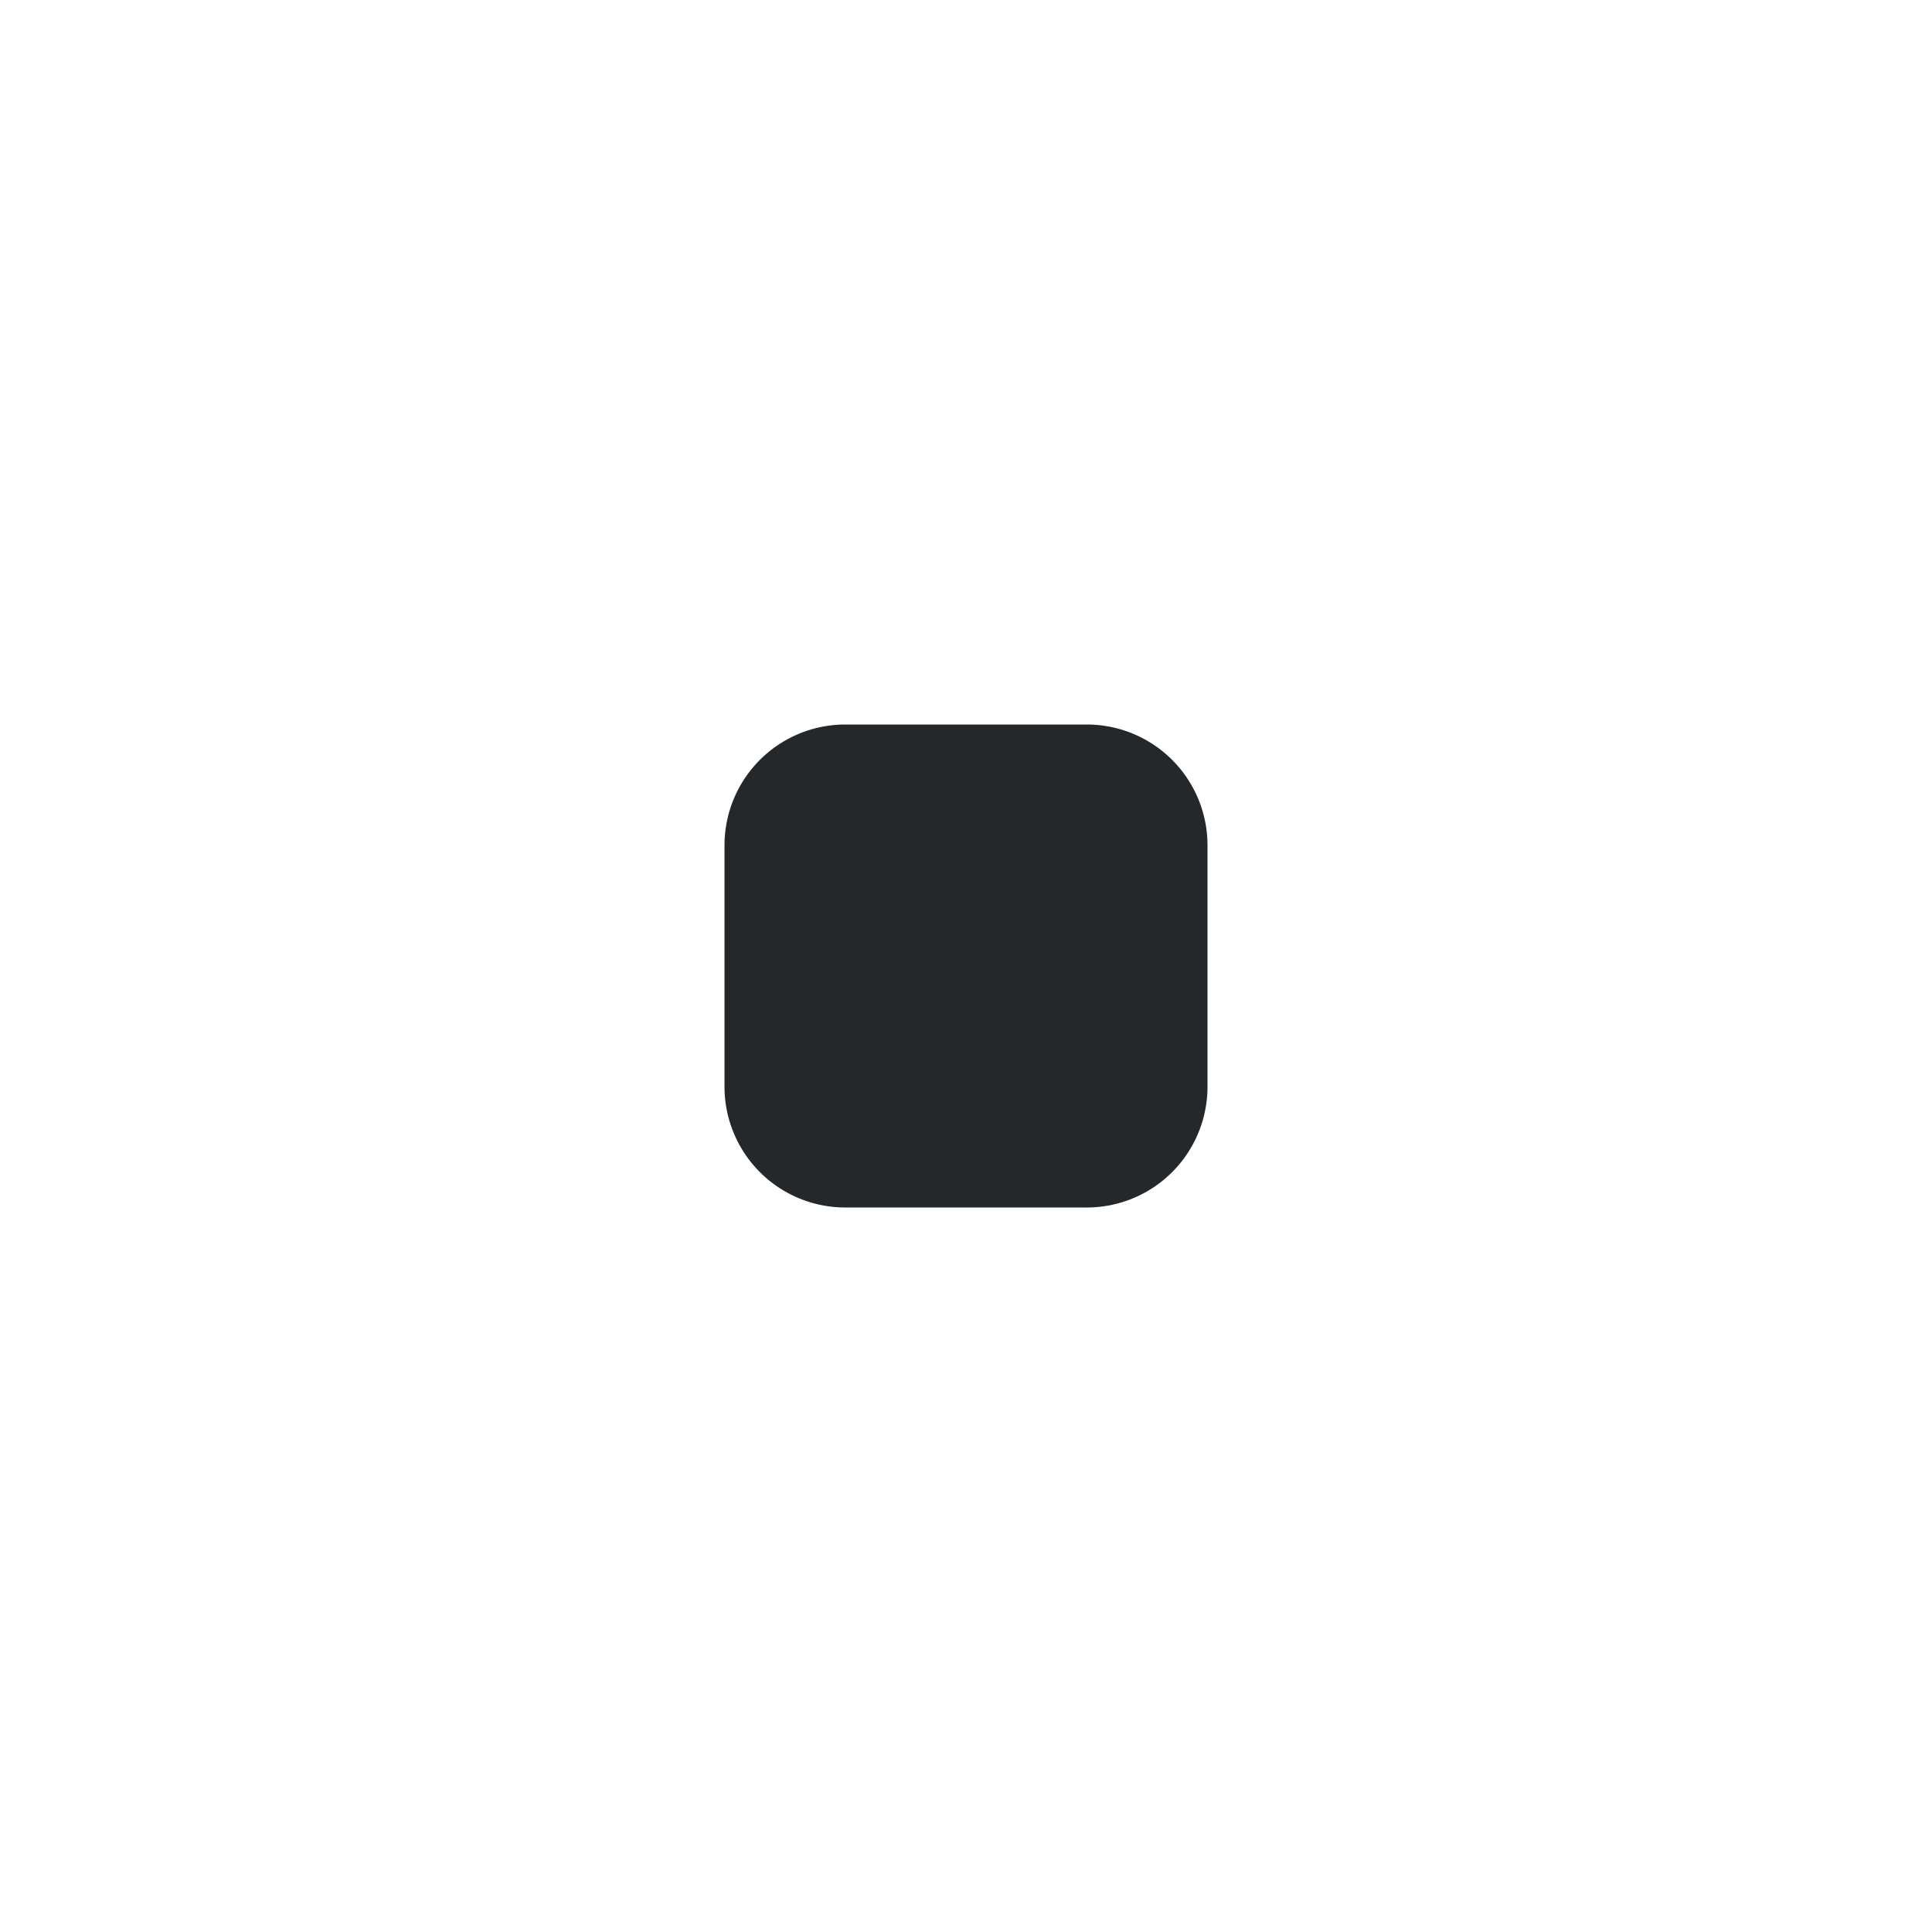
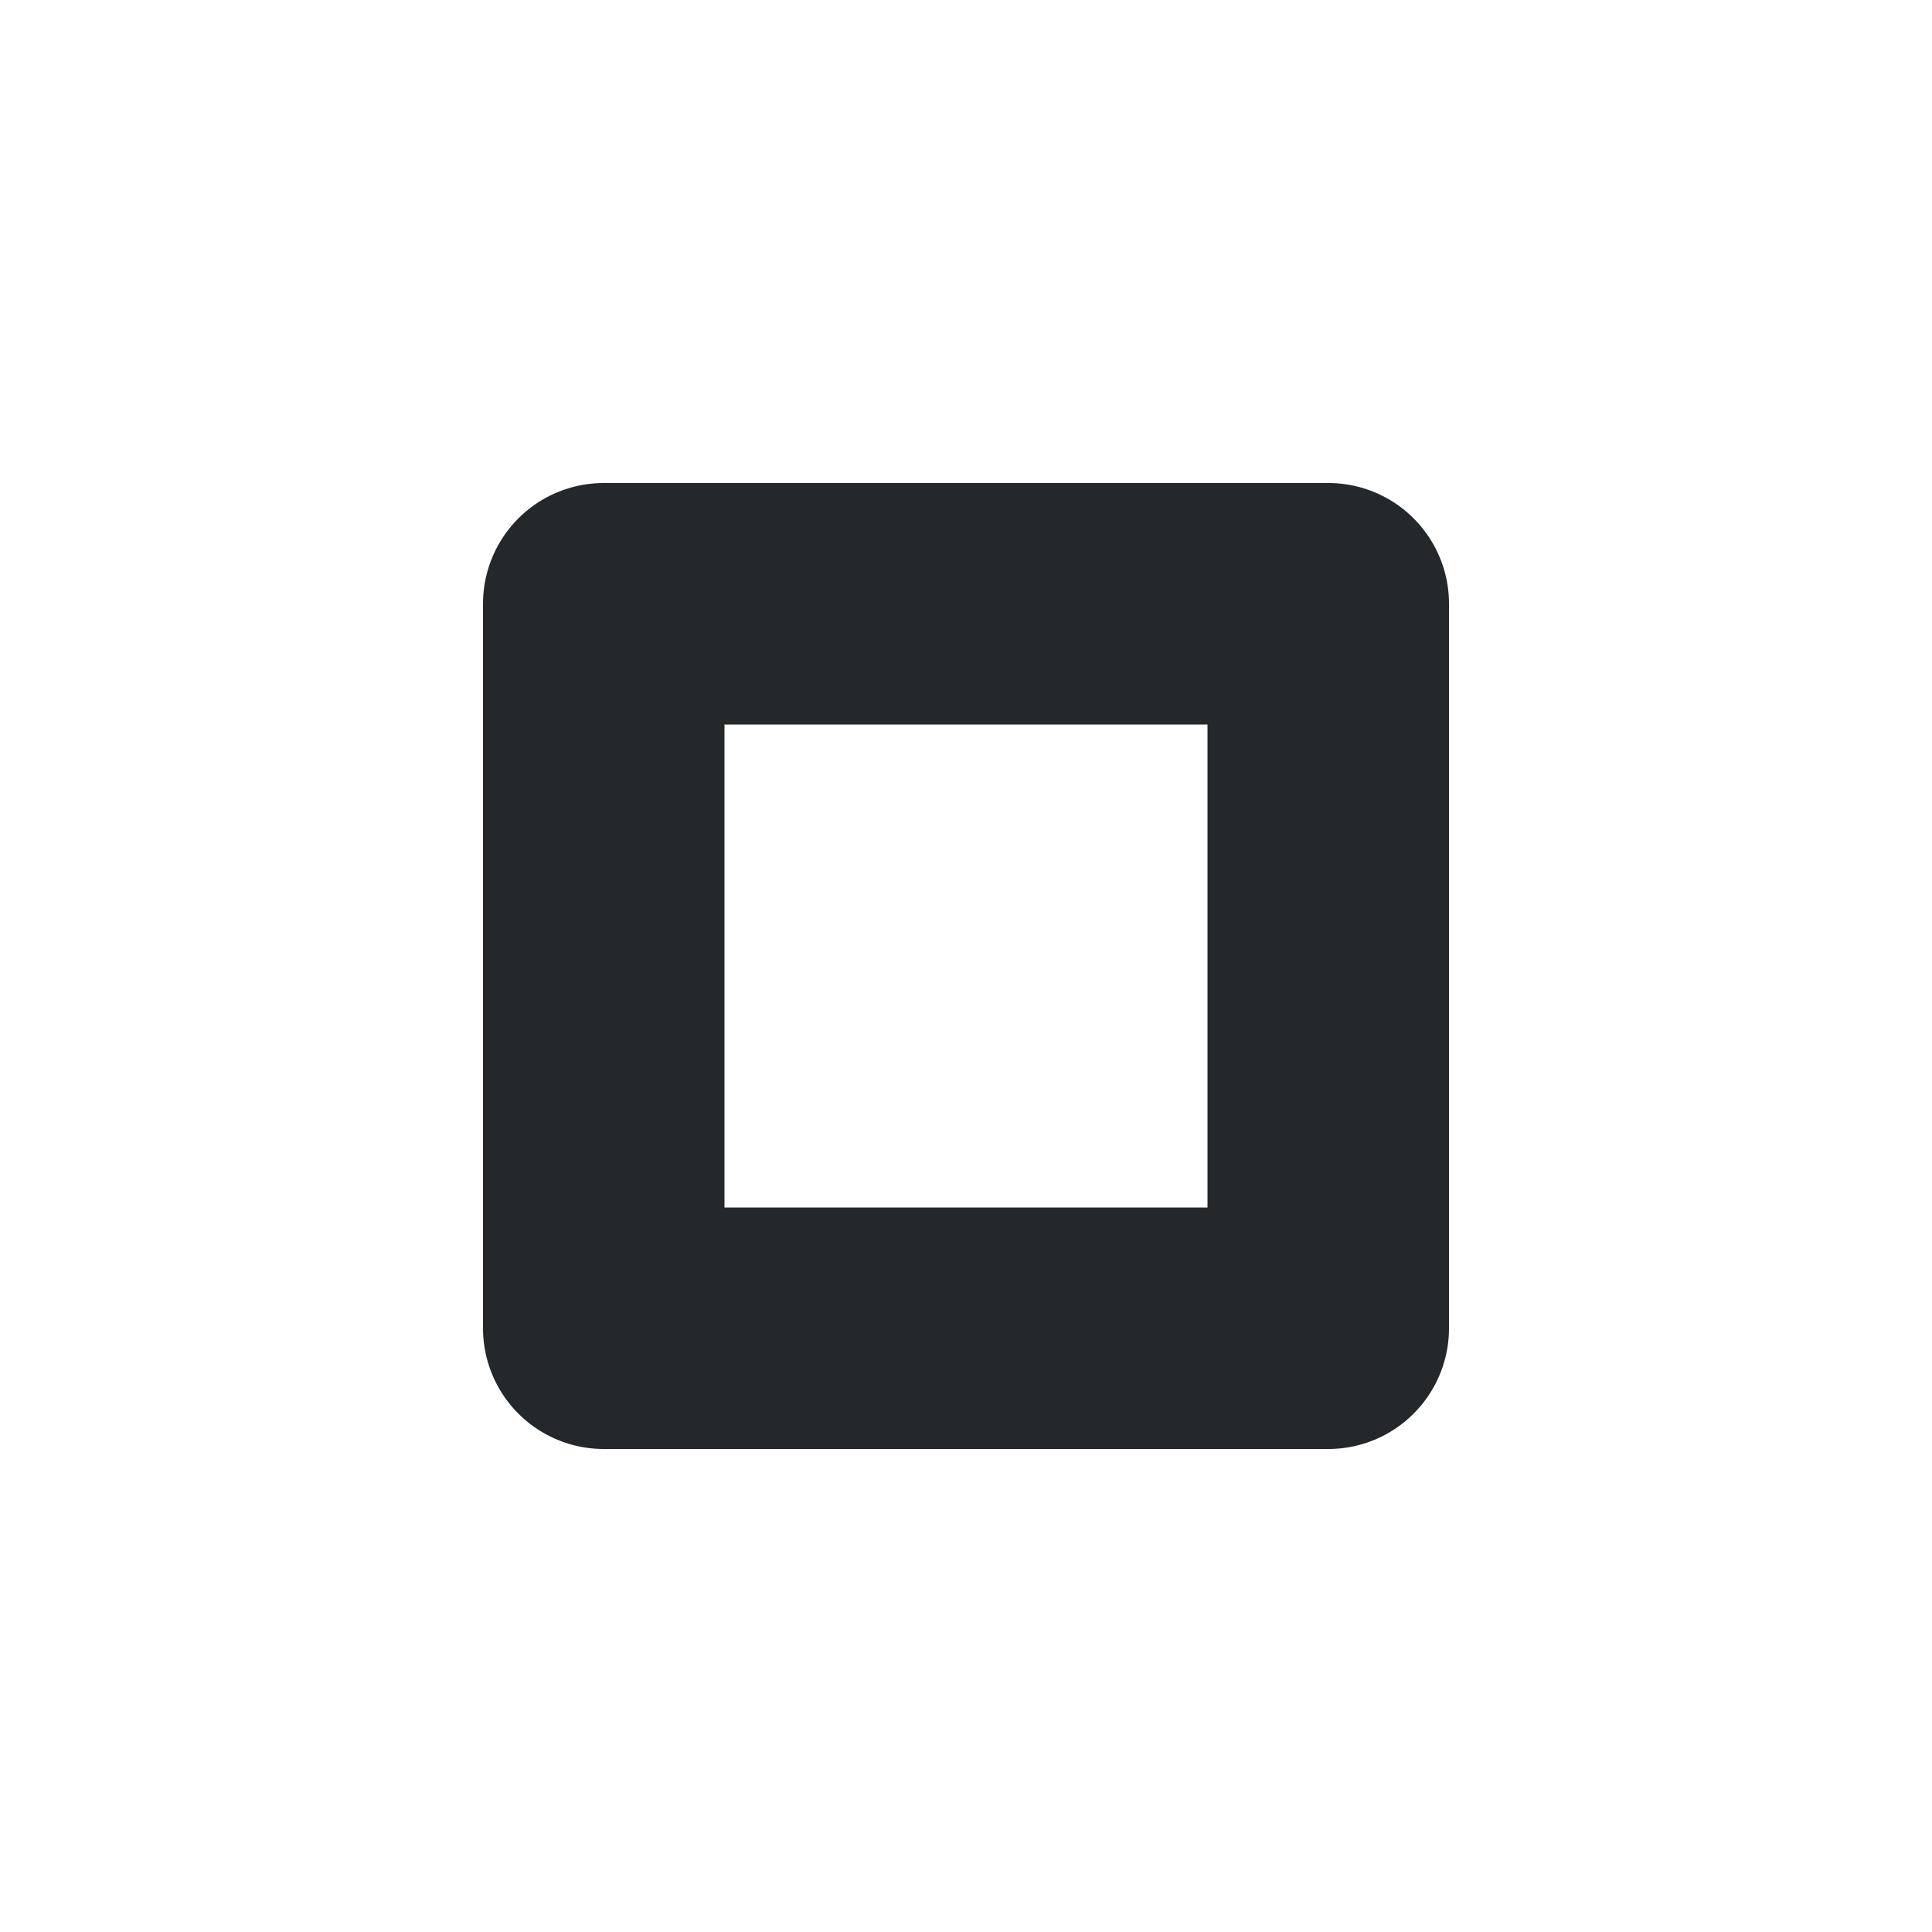
<svg xmlns="http://www.w3.org/2000/svg" width="16" height="16" viewBox="0 0 16 16" fill="none">
-   <rect x="7" y="7" width="2" height="2" stroke="#24282B" stroke-width="2" stroke-linecap="round" stroke-linejoin="round" />
+   <rect x="5" y="5" width="6" height="6" stroke="#24282B" stroke-width="2" stroke-linecap="round" stroke-linejoin="round" />
</svg>
